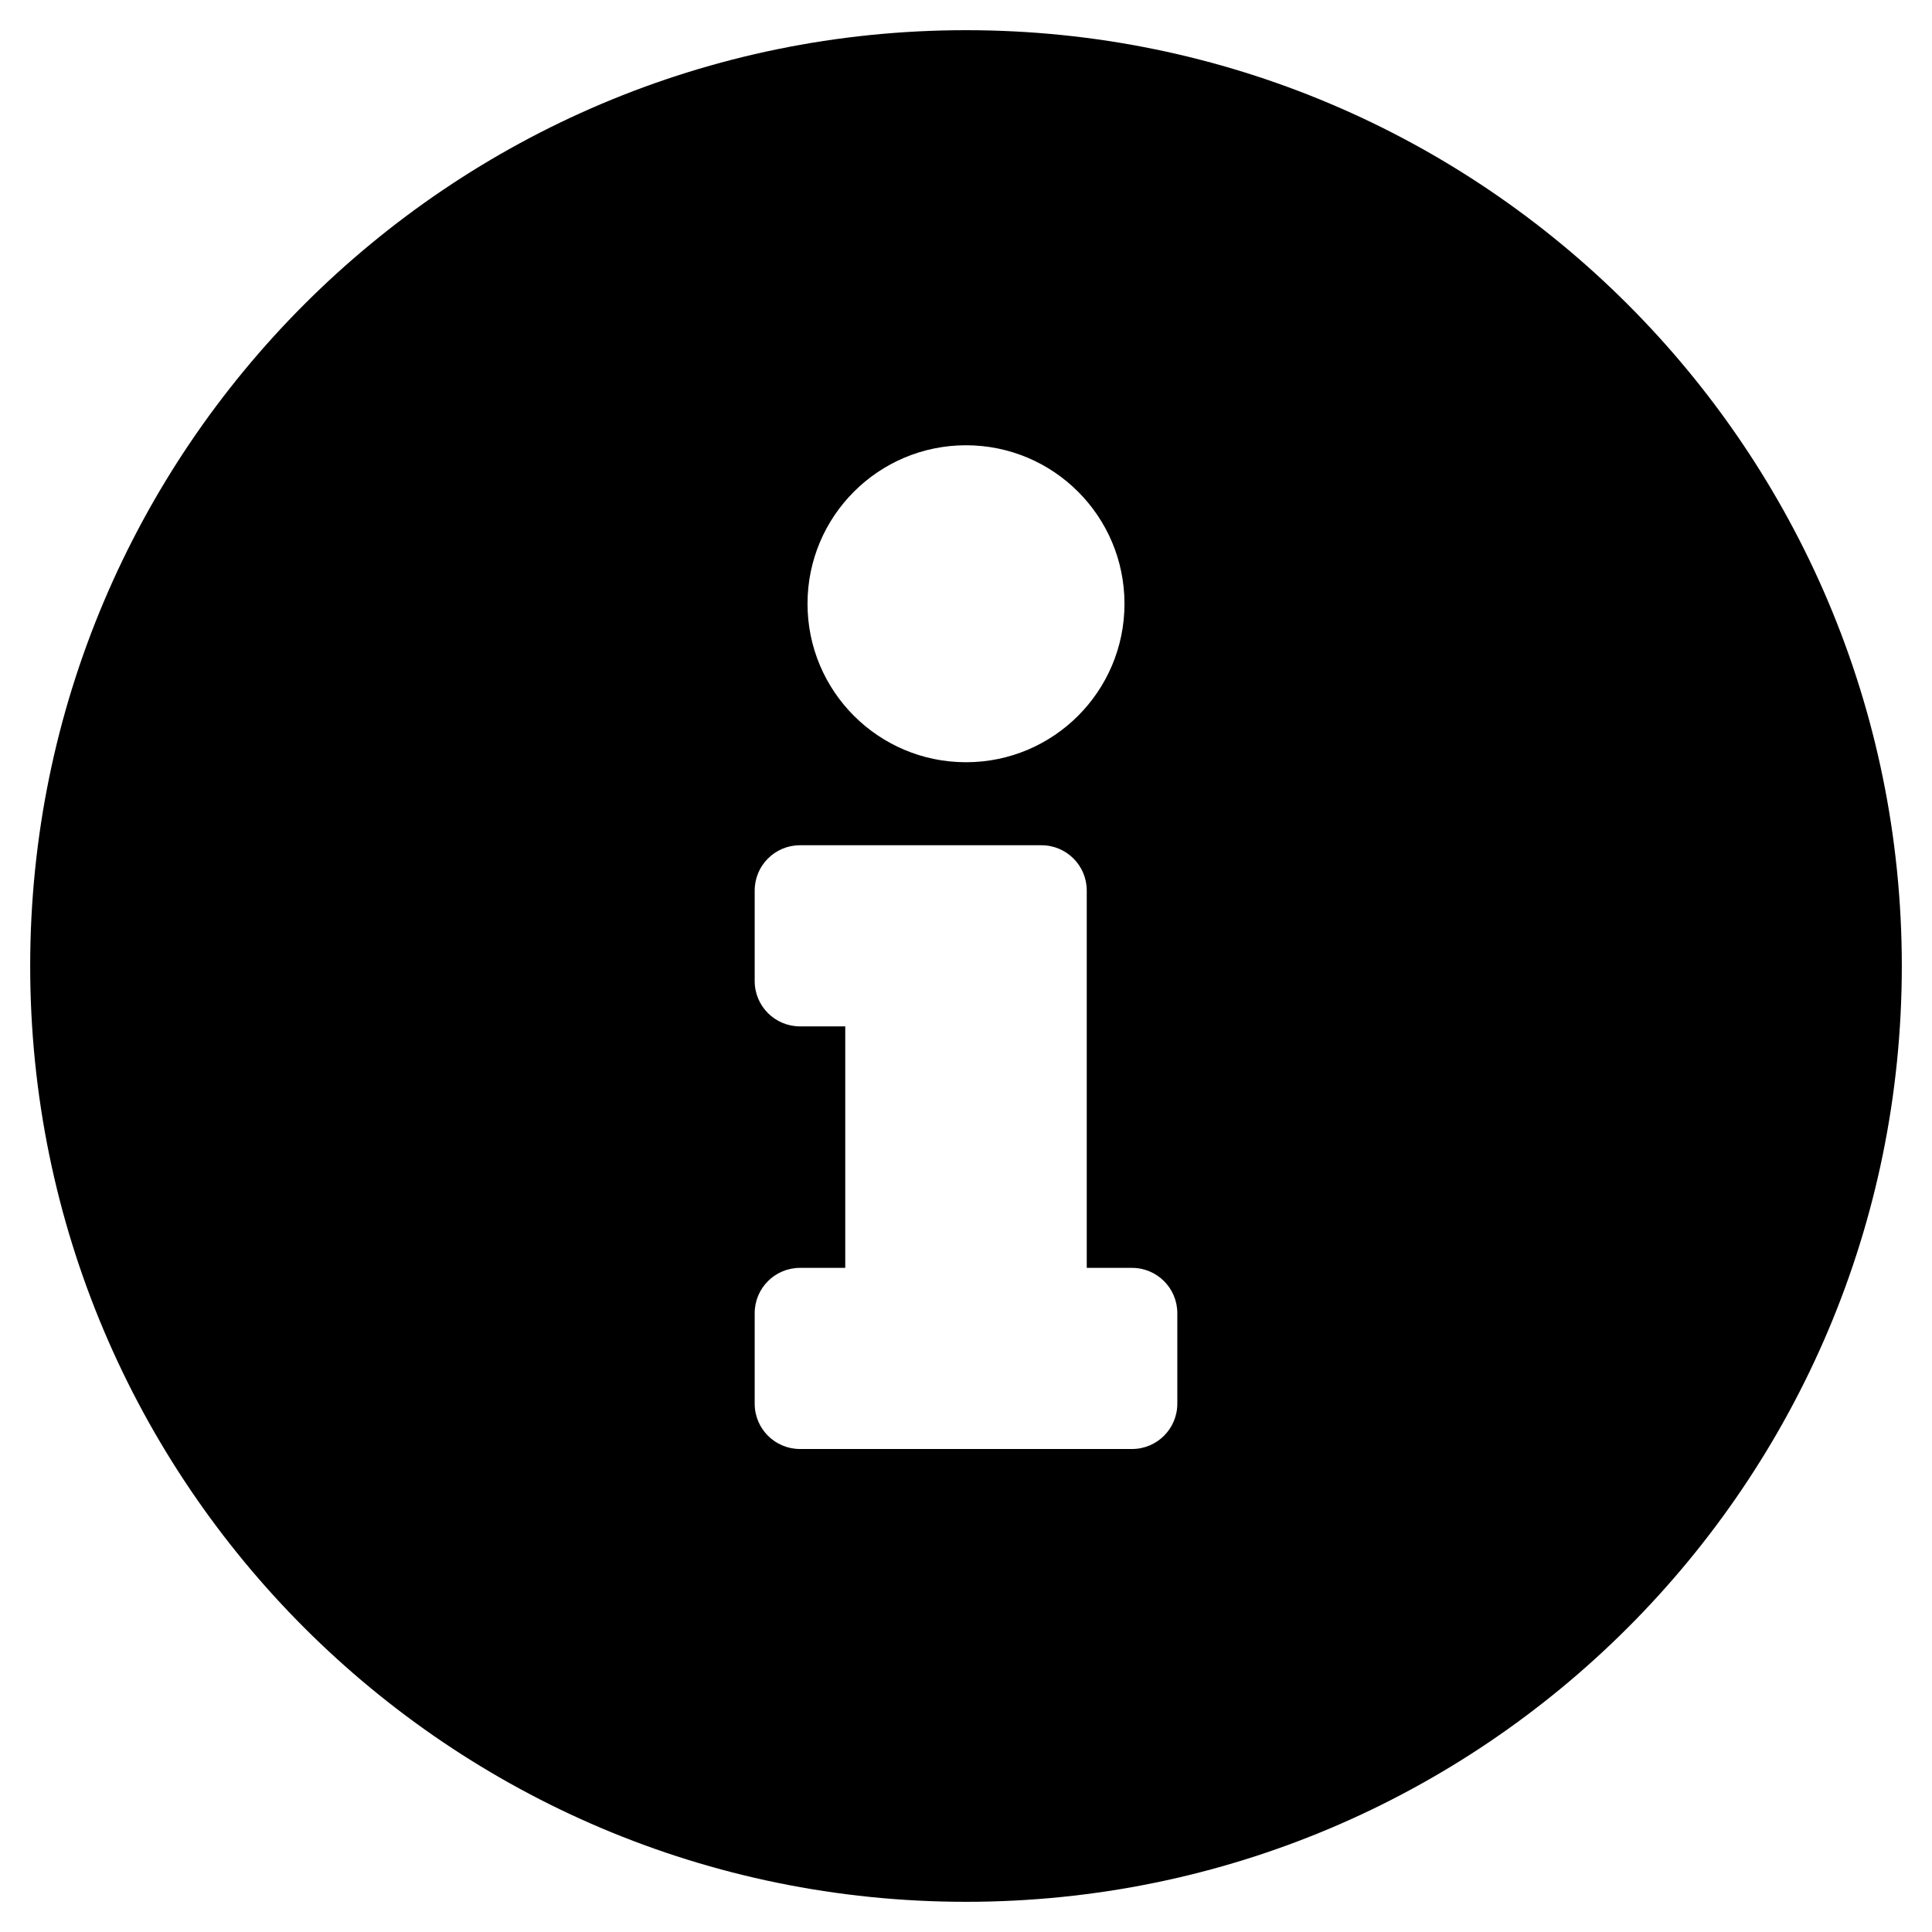
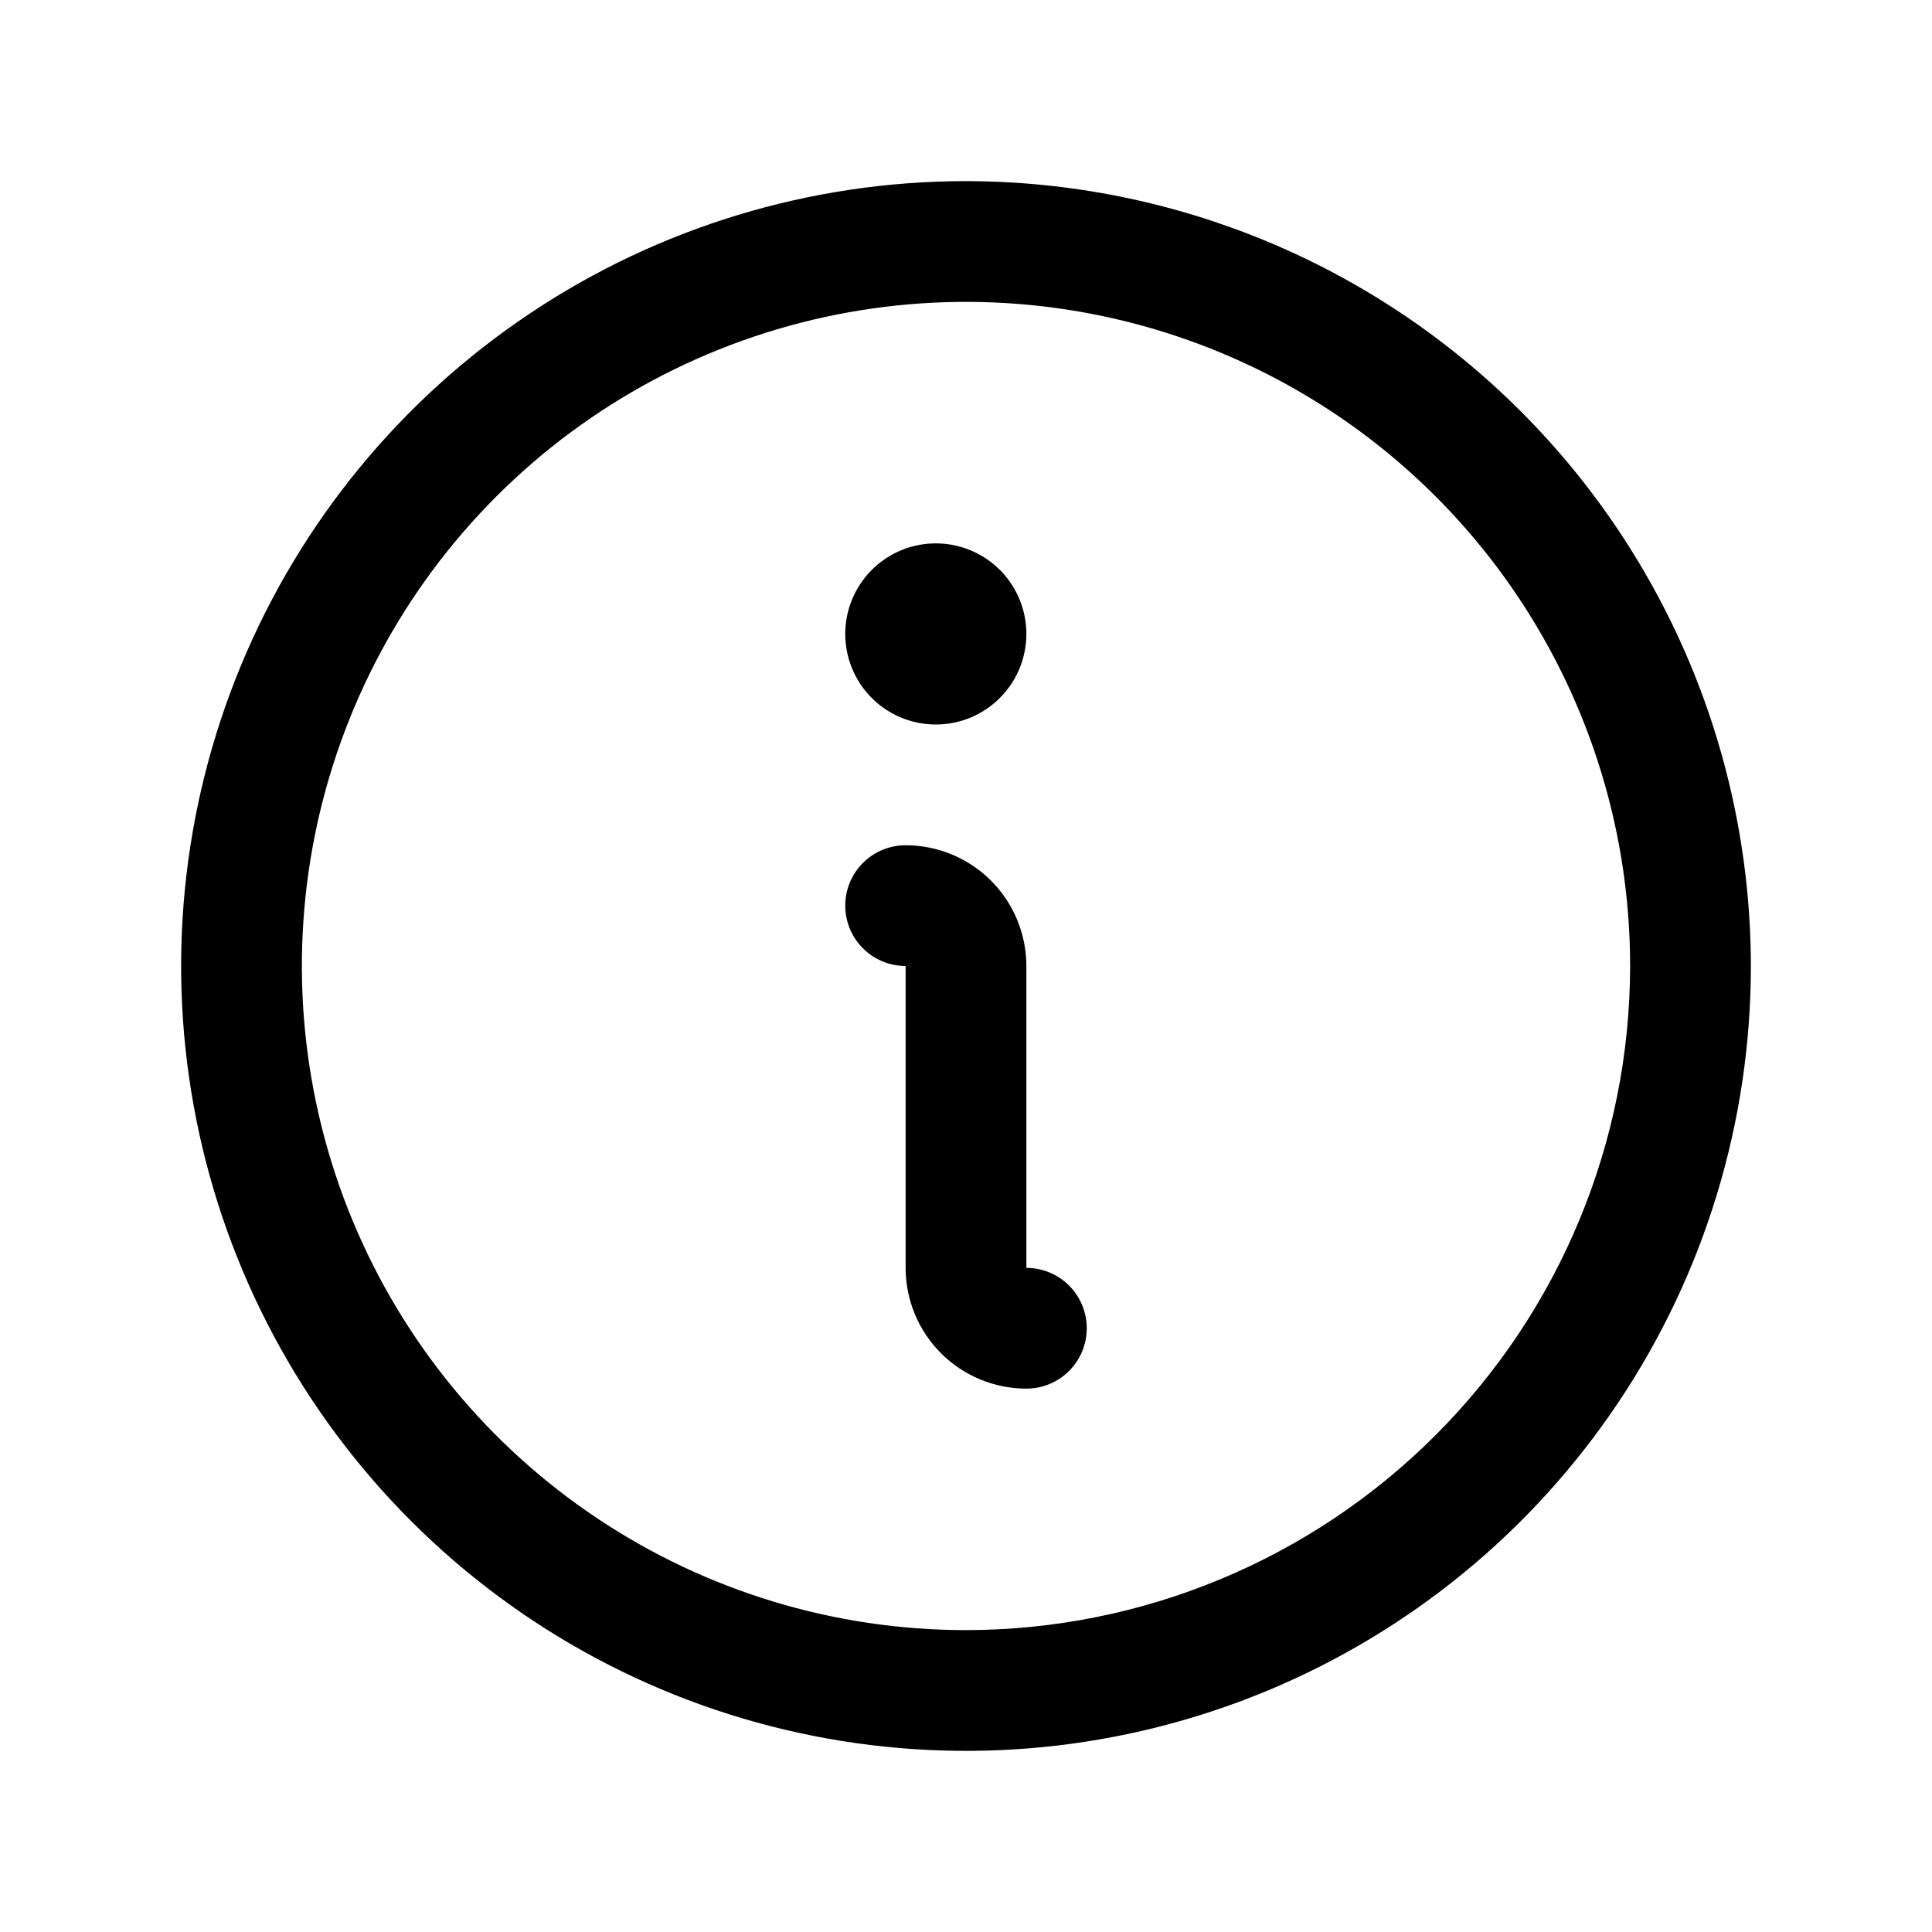
- <svg xmlns="http://www.w3.org/2000/svg" viewBox="0 0 512 512">
-   <path d="M256 8C119.043 8 8 119.083 8 256c0 136.997 111.043 248 248 248s248-111.003 248-248C504 119.083 392.957 8 256 8zm0 110c23.196 0 42 18.804 42 42s-18.804 42-42 42-42-18.804-42-42 18.804-42 42-42zm56 254c0 6.627-5.373 12-12 12h-88c-6.627 0-12-5.373-12-12v-24c0-6.627 5.373-12 12-12h12v-64h-12c-6.627 0-12-5.373-12-12v-24c0-6.627 5.373-12 12-12h64c6.627 0 12 5.373 12 12v100h12c6.627 0 12 5.373 12 12v24z" />
+ <svg xmlns="http://www.w3.org/2000/svg" width="32" height="32" viewBox="0 0 32 32" fill="none">
+   <path d="M16 3C13.429 3 10.915 3.762 8.778 5.191C6.64 6.619 4.974 8.65 3.99 11.025C3.006 13.401 2.748 16.014 3.25 18.536C3.751 21.058 4.99 23.374 6.808 25.192C8.626 27.011 10.942 28.249 13.464 28.75C15.986 29.252 18.599 28.994 20.975 28.01C23.35 27.026 25.381 25.36 26.809 23.222C28.238 21.085 29 18.571 29 16C28.996 12.553 27.626 9.249 25.188 6.812C22.751 4.374 19.447 3.004 16 3ZM16 27C13.824 27 11.698 26.355 9.889 25.146C8.08 23.938 6.67 22.22 5.837 20.209C5.005 18.2 4.787 15.988 5.211 13.854C5.636 11.72 6.683 9.76 8.222 8.222C9.76 6.683 11.72 5.636 13.854 5.211C15.988 4.787 18.2 5.005 20.209 5.837C22.22 6.67 23.938 8.08 25.146 9.889C26.355 11.698 27 13.824 27 16C26.997 18.916 25.837 21.712 23.774 23.774C21.712 25.837 18.916 26.997 16 27ZM18 22C18 22.265 17.895 22.52 17.707 22.707C17.52 22.895 17.265 23 17 23C16.47 23 15.961 22.789 15.586 22.414C15.211 22.039 15 21.53 15 21V16C14.735 16 14.48 15.895 14.293 15.707C14.105 15.52 14 15.265 14 15C14 14.735 14.105 14.48 14.293 14.293C14.48 14.105 14.735 14 15 14C15.53 14 16.039 14.211 16.414 14.586C16.789 14.961 17 15.47 17 16V21C17.265 21 17.52 21.105 17.707 21.293C17.895 21.48 18 21.735 18 22ZM14 10.5C14 10.203 14.088 9.913 14.253 9.667C14.418 9.42 14.652 9.228 14.926 9.114C15.2 9.001 15.502 8.971 15.793 9.029C16.084 9.087 16.351 9.23 16.561 9.439C16.77 9.649 16.913 9.916 16.971 10.207C17.029 10.498 16.999 10.8 16.886 11.074C16.772 11.348 16.58 11.582 16.333 11.747C16.087 11.912 15.797 12 15.5 12C15.102 12 14.721 11.842 14.439 11.561C14.158 11.279 14 10.898 14 10.5Z" fill="black" />
</svg>
